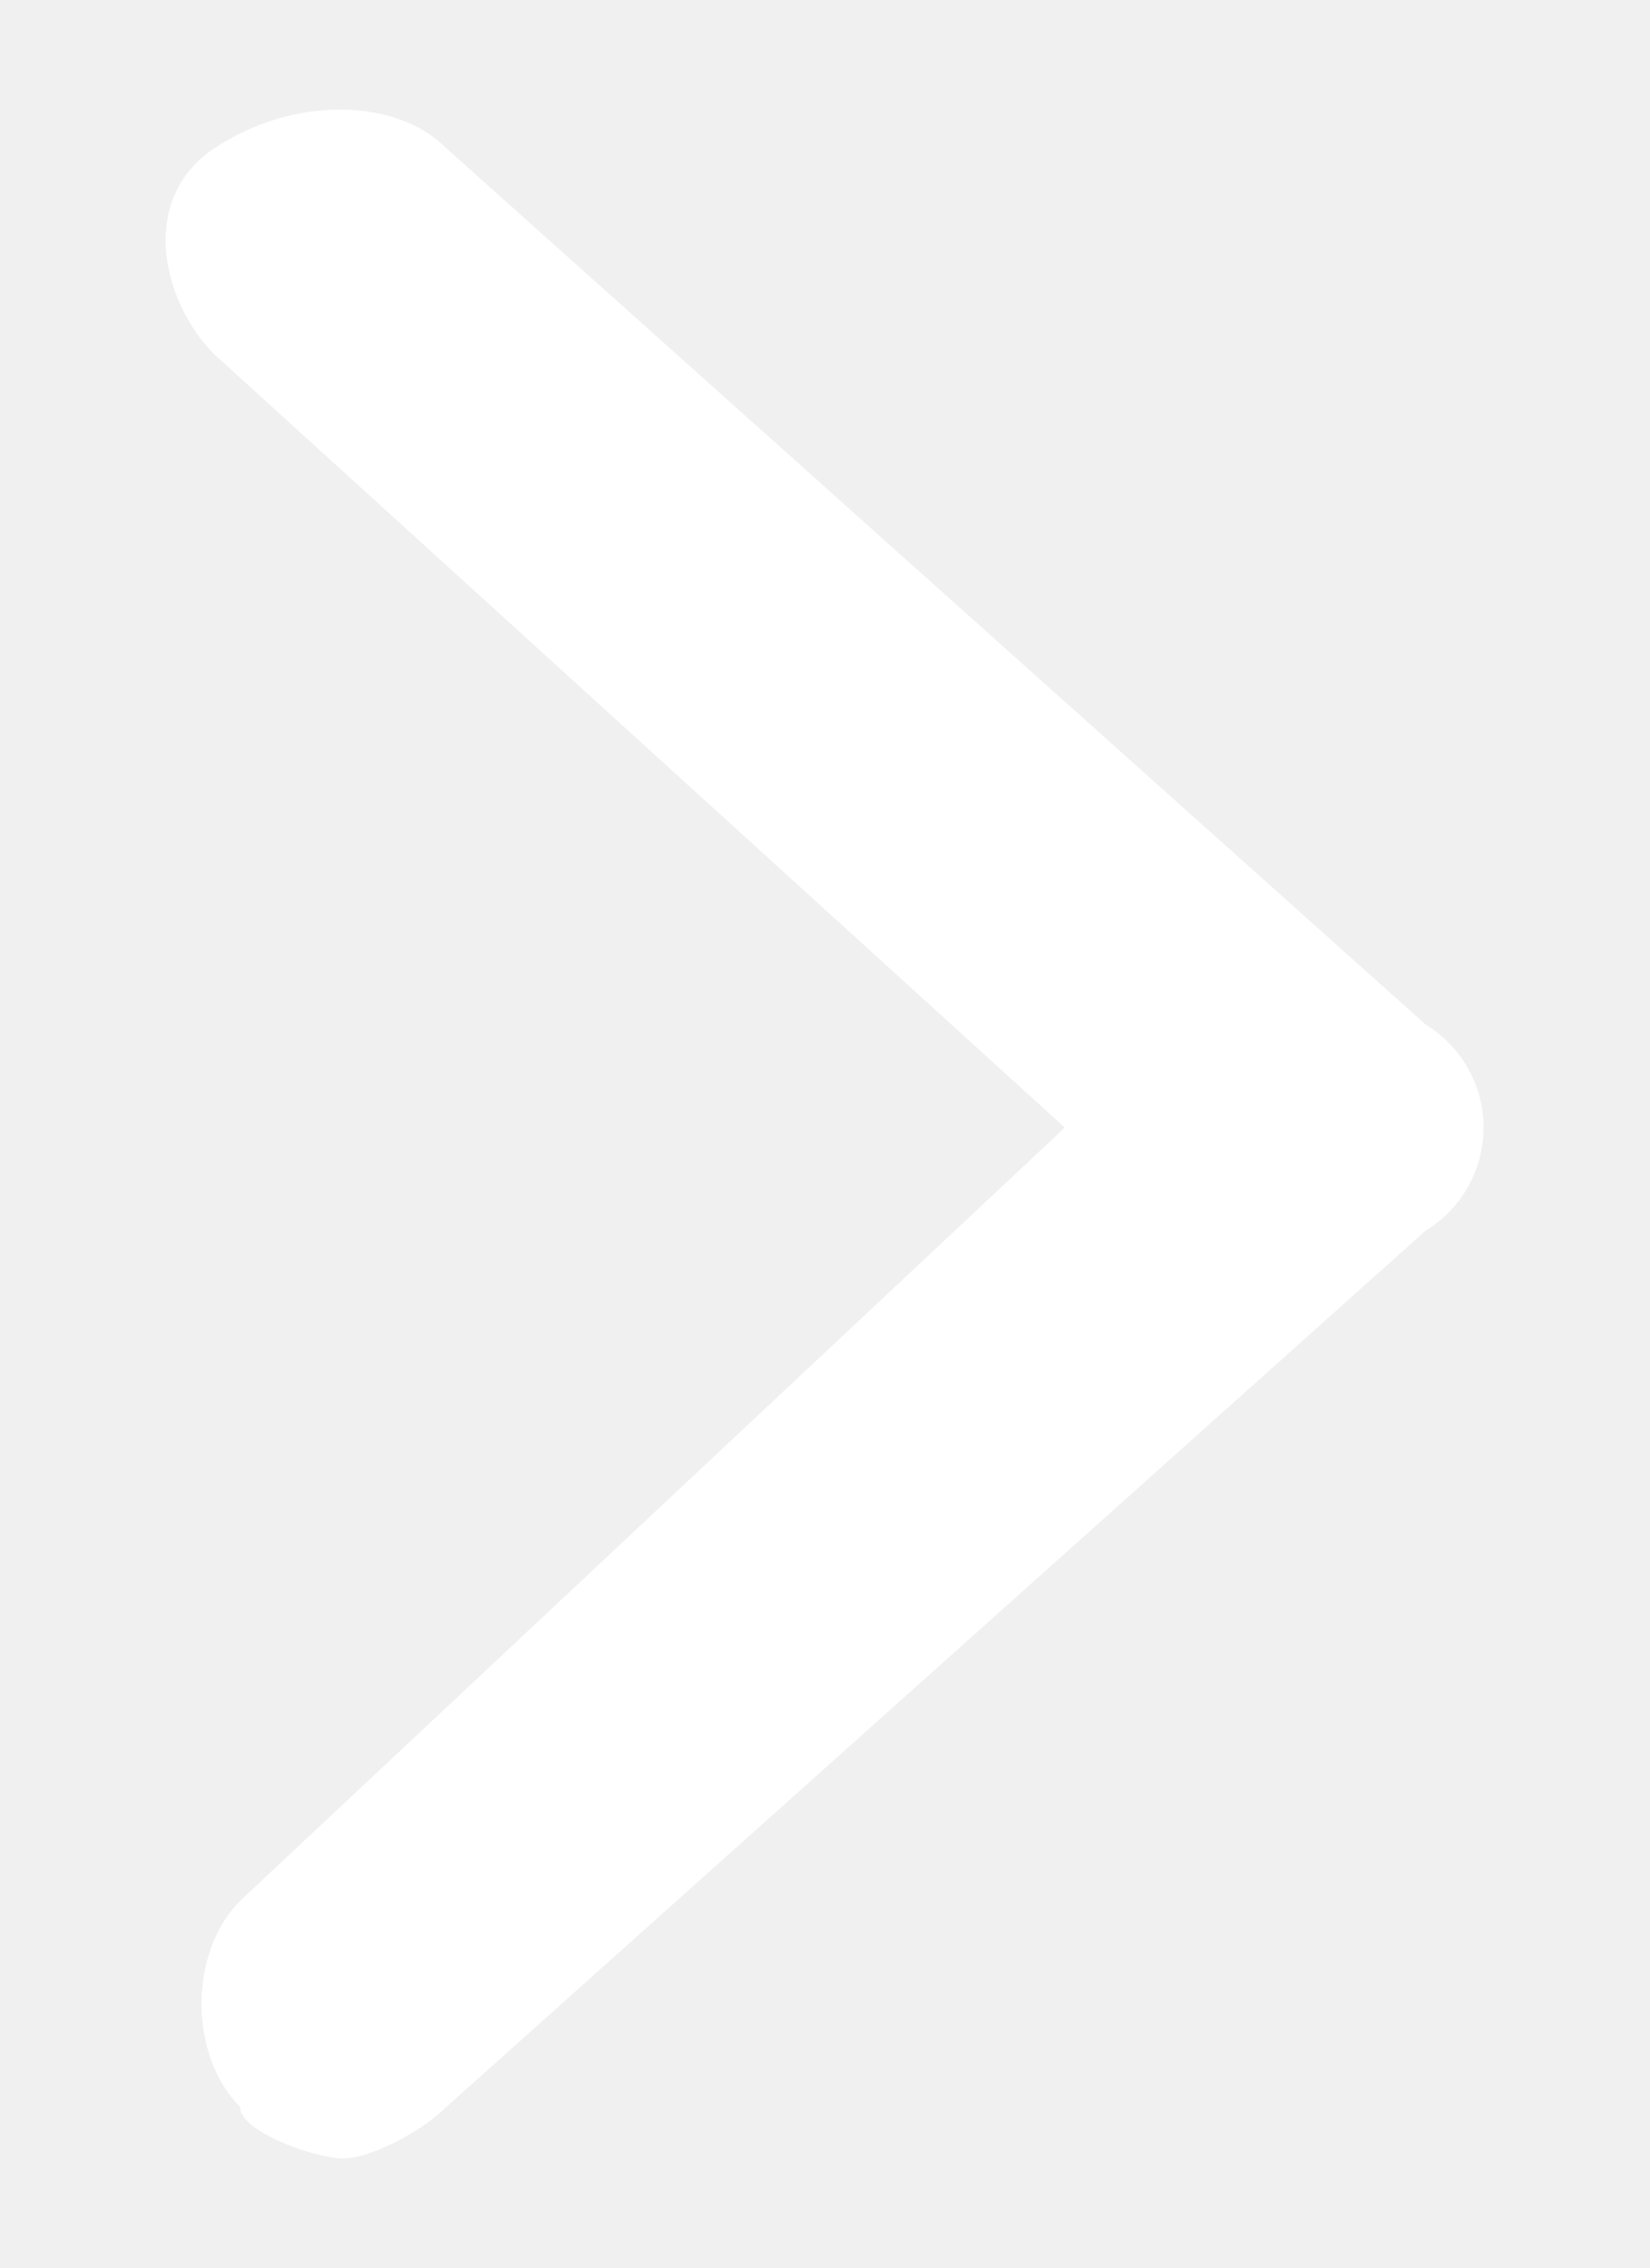
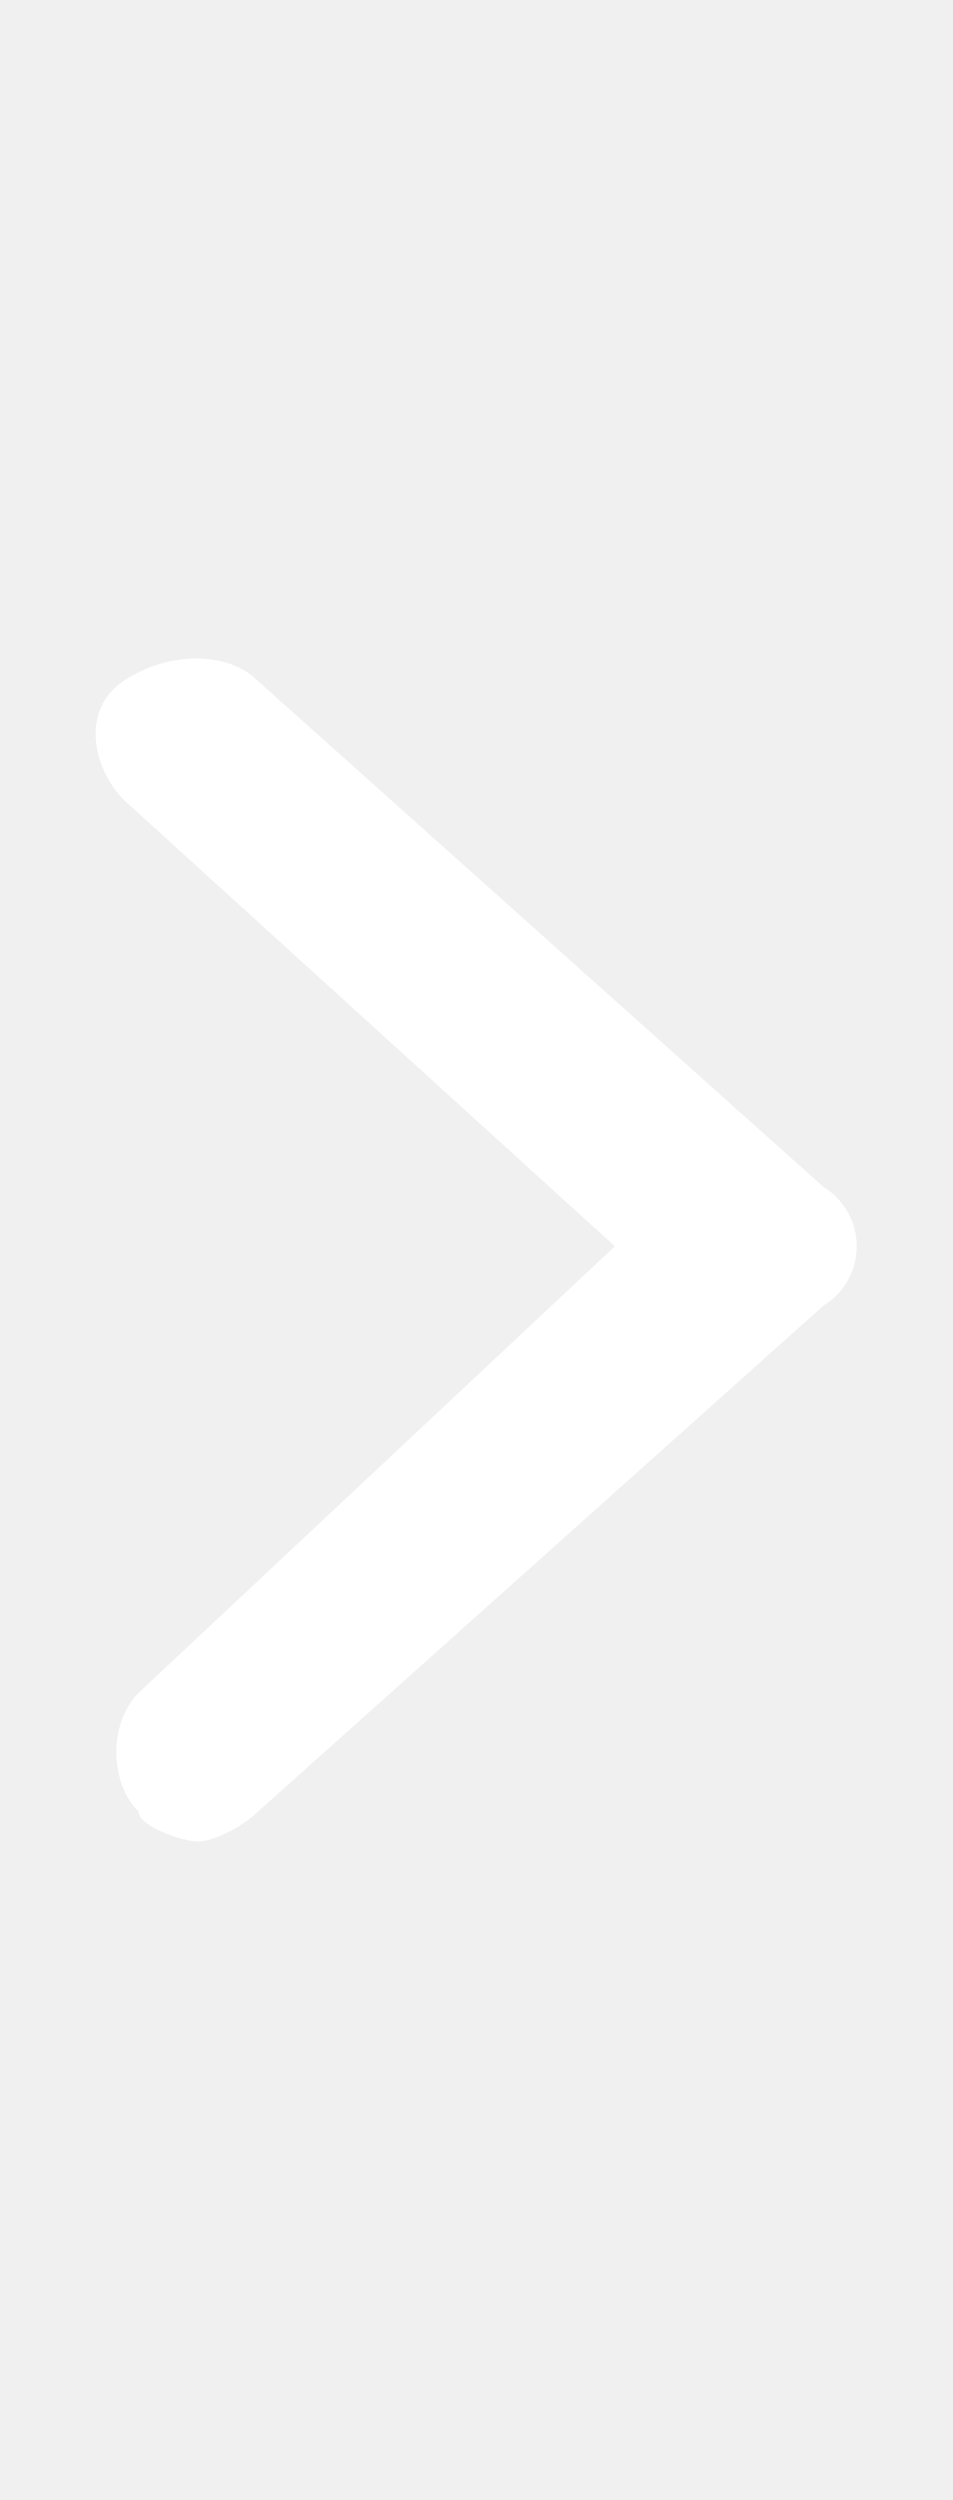
- <svg xmlns="http://www.w3.org/2000/svg" width="8" height="11" fill="none">
-   <path fill="#fff" d="M6.915 4.969 2.165.719c-.25-.25-.75-.25-1.125 0s-.25.75 0 1l4.125 3.75-4 3.75c-.25.25-.25.75 0 1 0 .125.375.25.5.25s.375-.125.5-.25l4.75-4.25a.585.585 0 0 0 0-1Z" />
+ <svg xmlns="http://www.w3.org/2000/svg" width="8" height="21" fill="none">
+   <path fill="#fff" d="m6.915 9.969-4.75-4.25c-.25-.25-.75-.25-1.125 0s-.25.75 0 1l4.125 3.75-4 3.75c-.25.25-.25.75 0 1 0 .125.375.25.5.25s.375-.125.5-.25l4.75-4.25a.585.585 0 0 0 0-1Z" />
</svg>
